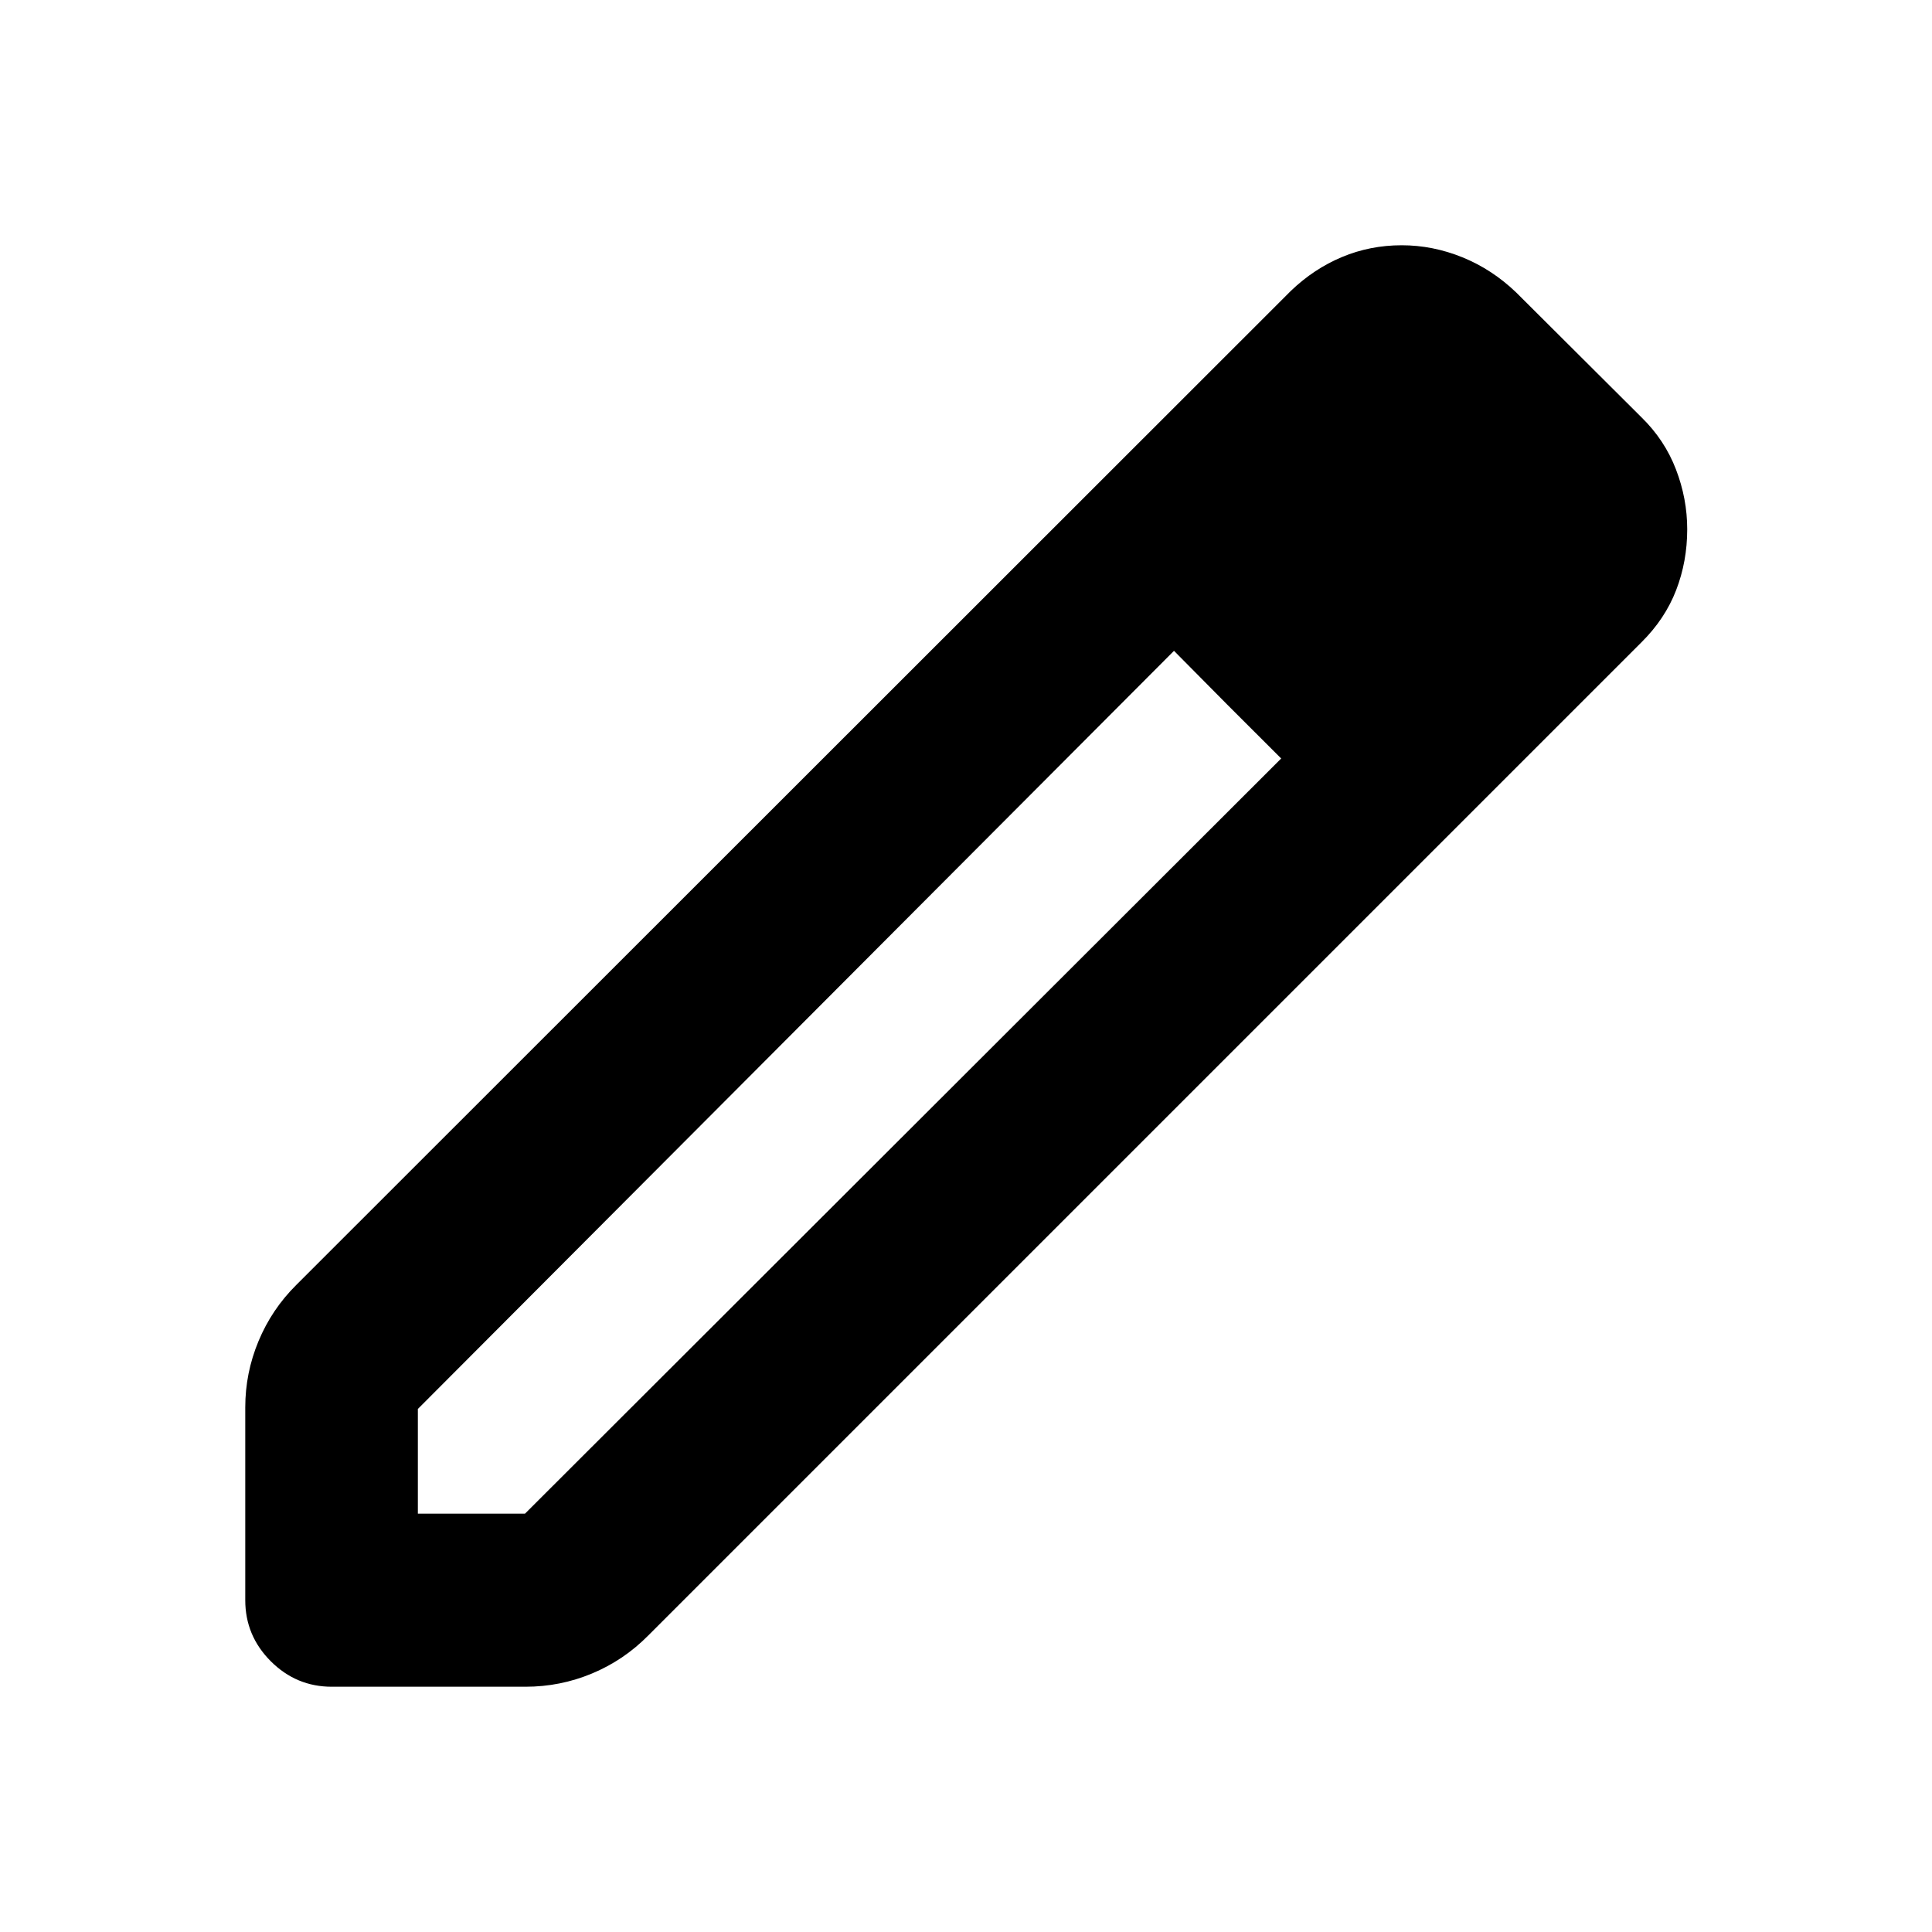
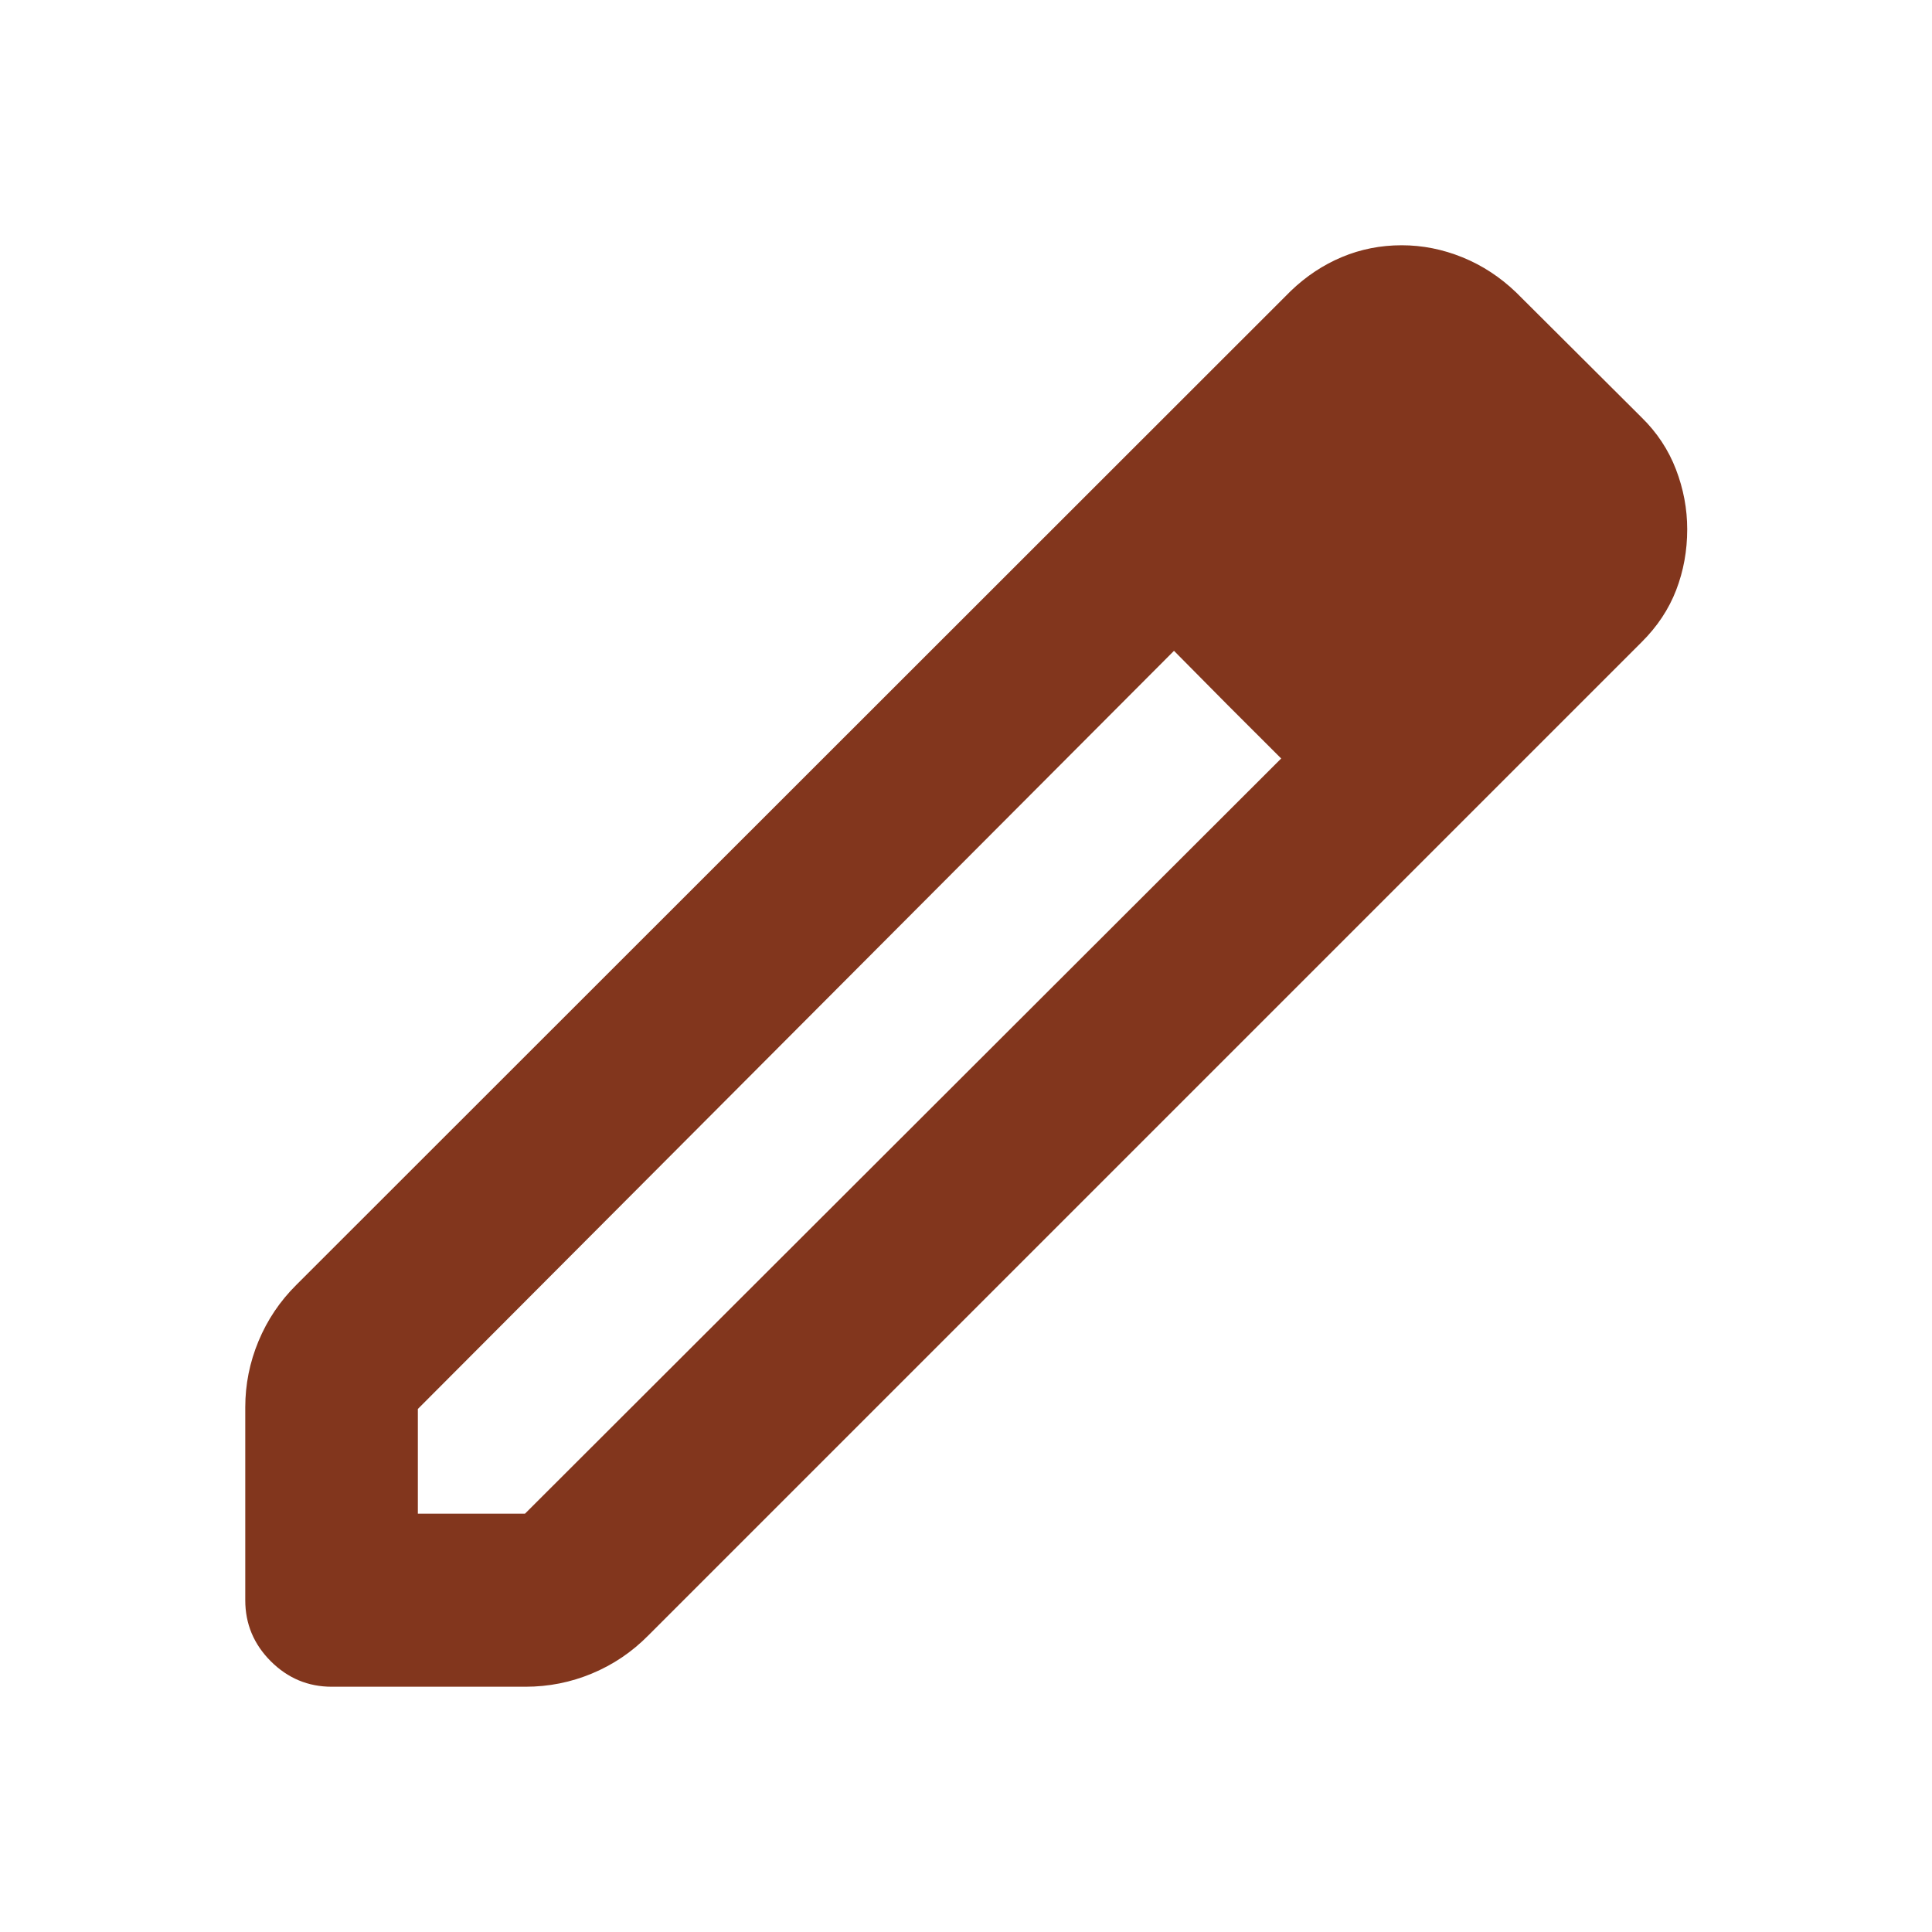
- <svg xmlns="http://www.w3.org/2000/svg" height="24px" viewBox="0 -960 960 960" width="24px" fill="#000">
+ <svg xmlns="http://www.w3.org/2000/svg" height="24px" viewBox="0 -960 960 960" width="24px" fill="#82361d">
  <path d="M207.63-207.87h53.24l375.74-375.24-53.26-53.5-375.72 376.72v52.02Zm-42.76 86q-17.65 0-30.33-12.67-12.67-12.68-12.67-30.33v-95.82q0-17.09 6.58-32.9 6.57-15.81 18.77-27.93l494.17-493.91q11.45-11 25.43-16.85 13.98-5.85 29.67-5.85 15.45 0 30.2 5.99 14.74 5.99 26.7 17.47l62.28 62.06q11.48 11.22 17.09 25.81 5.61 14.58 5.61 29.81 0 15.95-5.5 30.22-5.5 14.28-17.2 25.88L322-147.22q-12.08 12.2-27.84 18.77-15.76 6.58-33.05 6.58h-96.24Zm584.87-574.89L697-749.74l52.74 52.98Zm-139.89 86.91-26.5-26.76 53.26 53.5-26.76-26.74Z" />
</svg>
